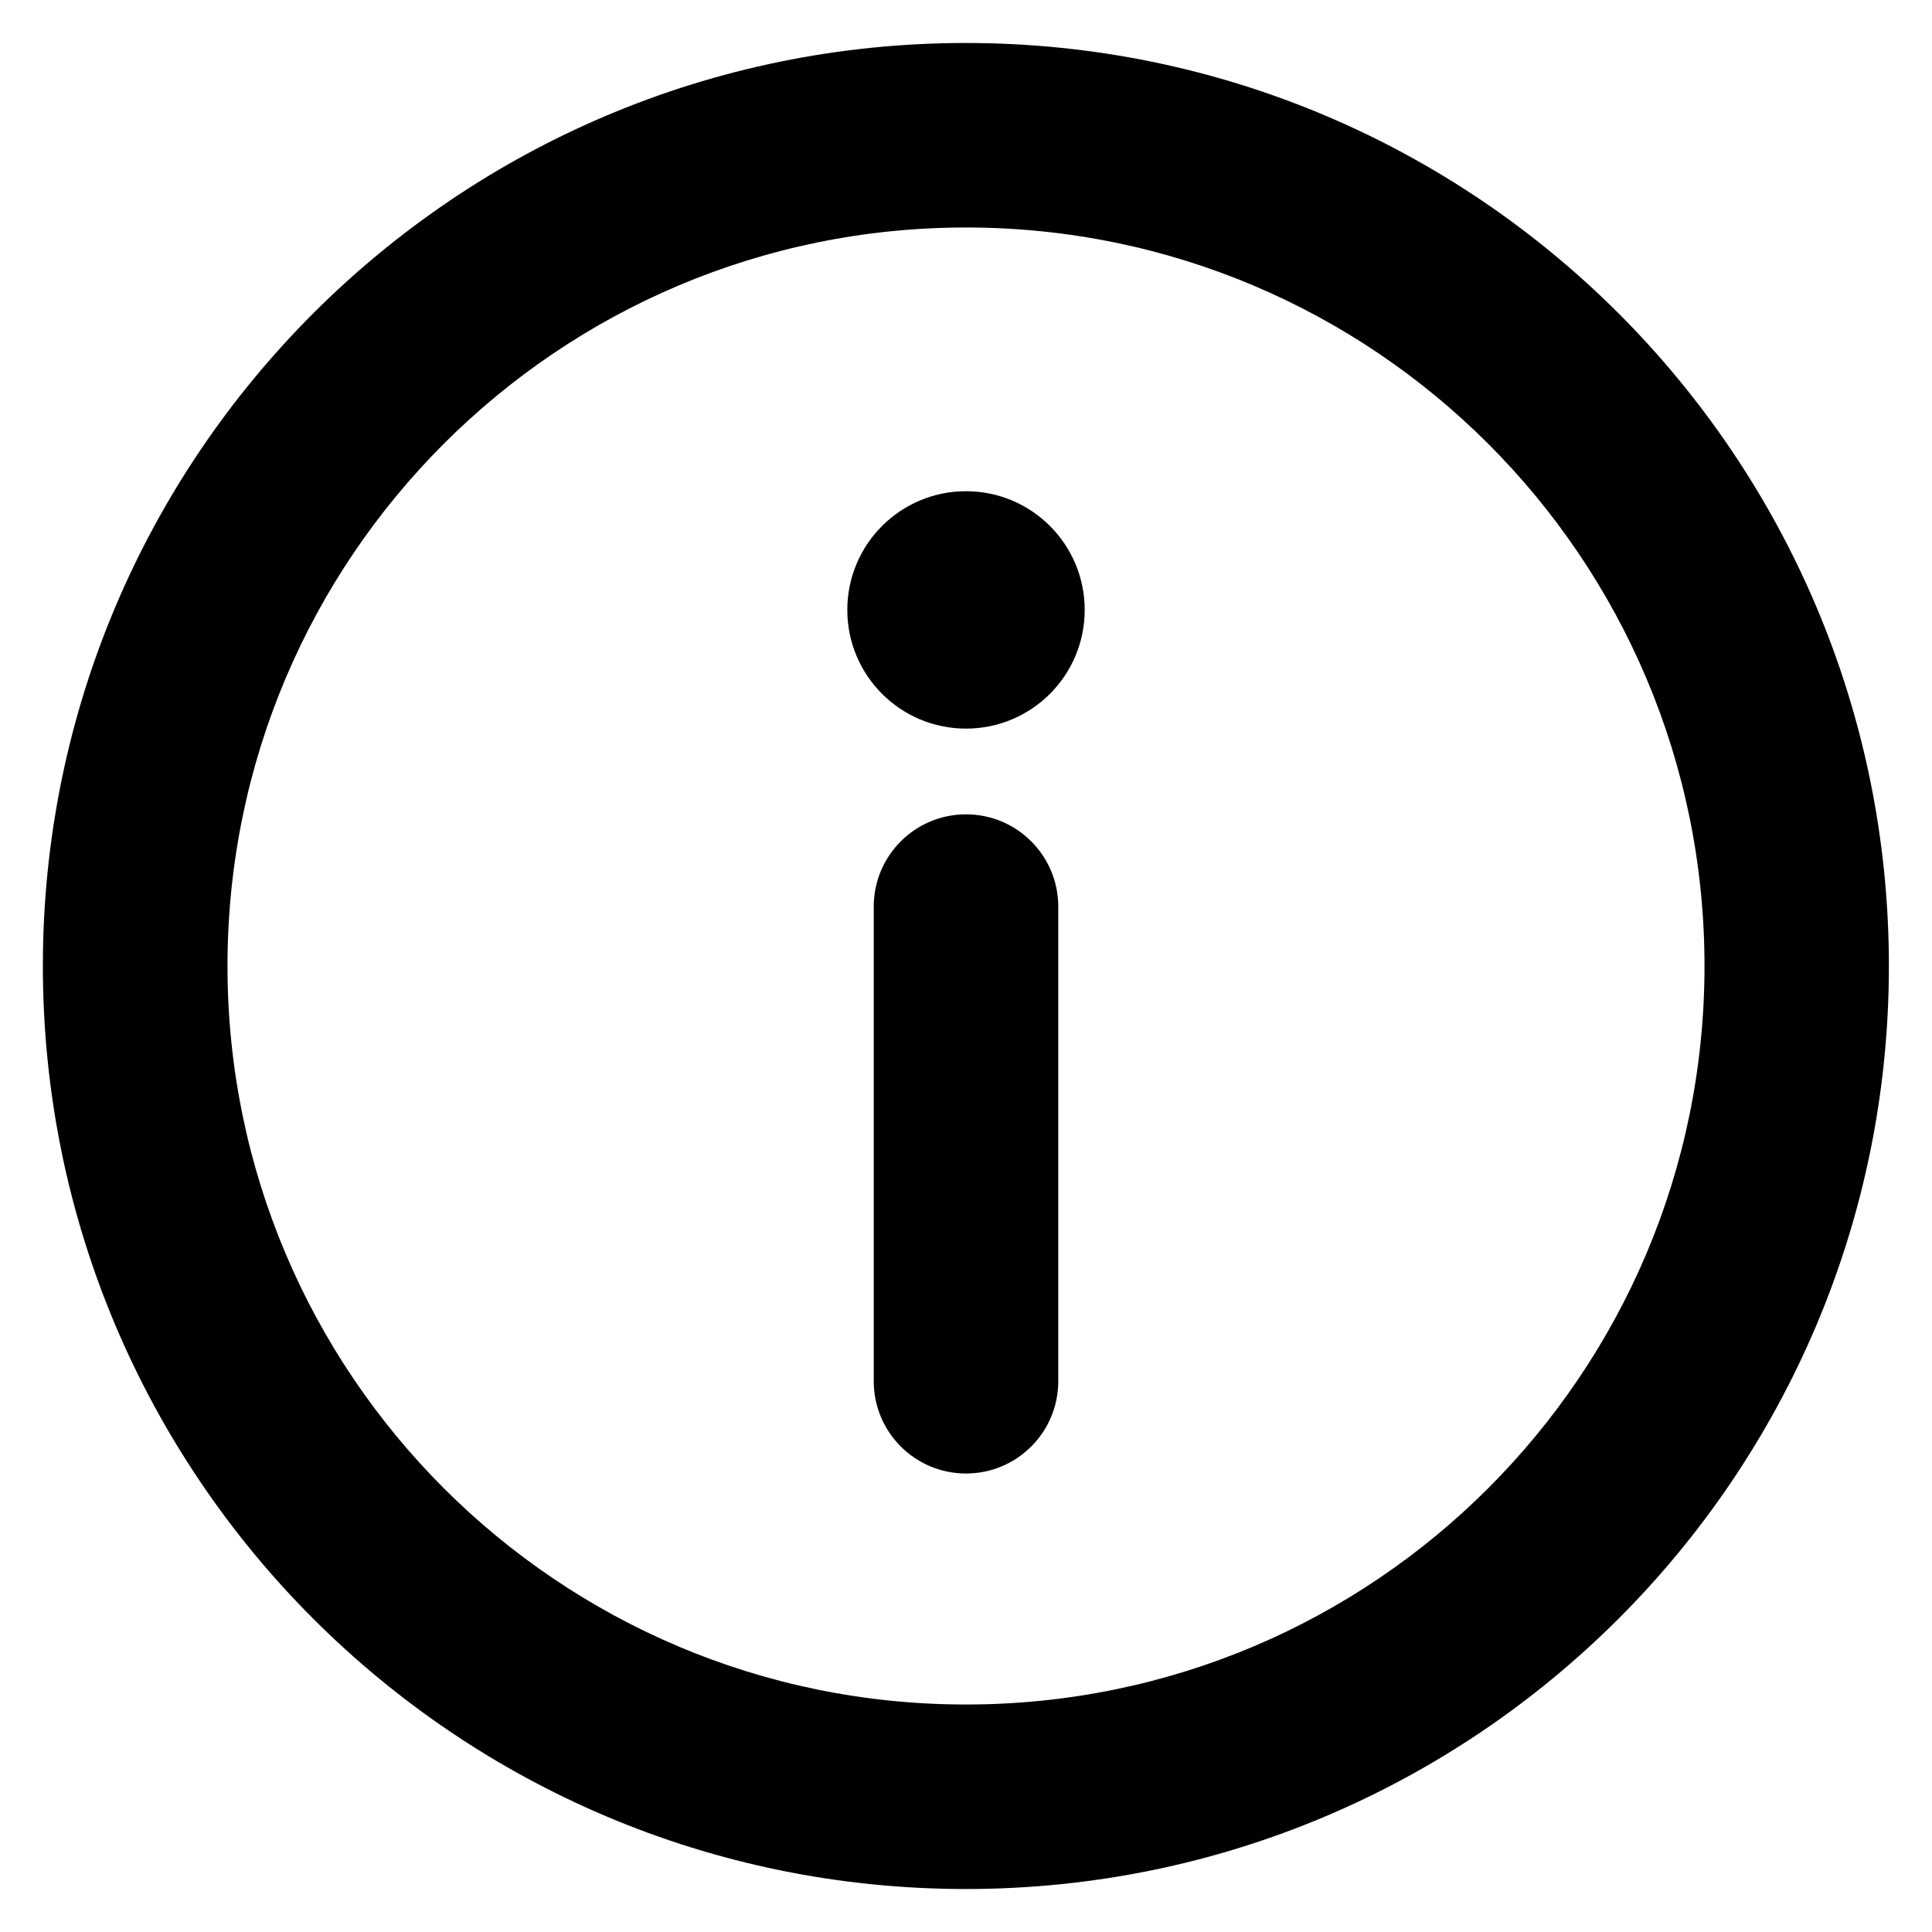
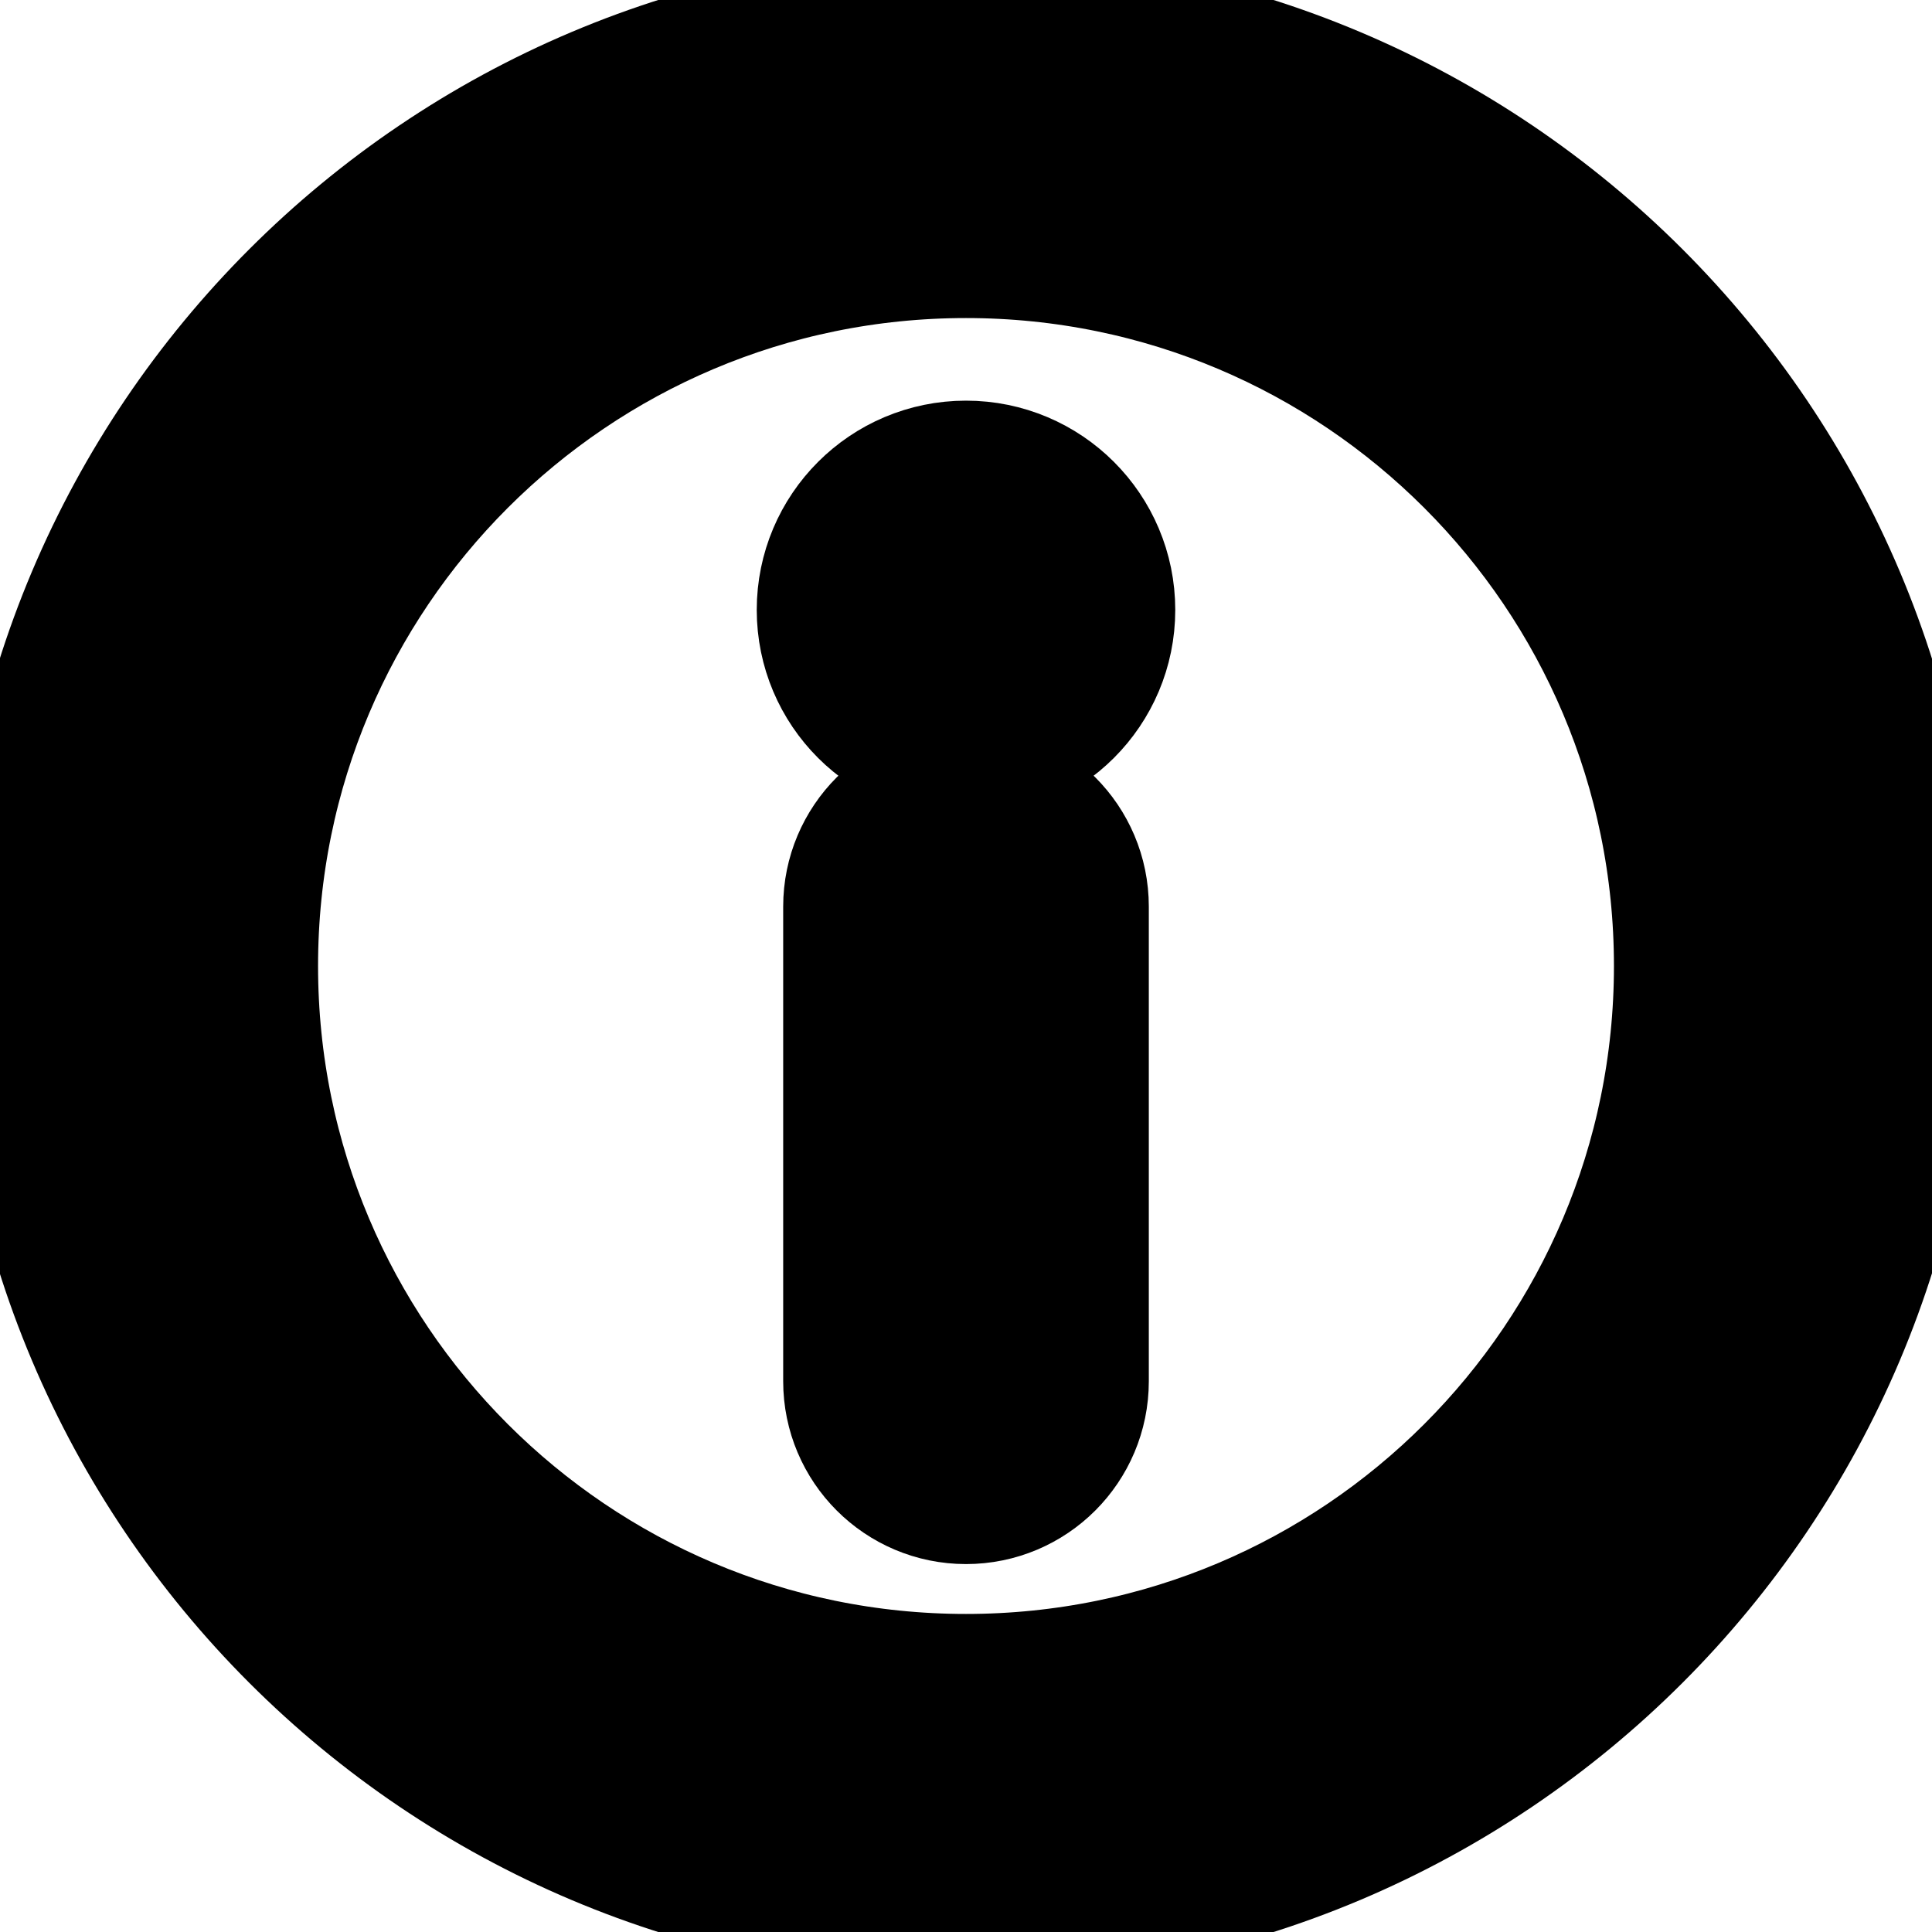
- <svg xmlns="http://www.w3.org/2000/svg" fill="none" viewBox="0 0 16 16">
+ <svg xmlns="http://www.w3.org/2000/svg" fill="none" stroke-width="1.5" aria-hidden="true" data-slot="icon" viewBox="0 0 16 16" stroke="currentColor">
  <path fill="#000" d="M8 4.068c-.543 0-.983.44-.983.983 0 .543.44.983.983.983s.983-.44.983-.983c0-.543-.44-.983-.983-.983m-.764 7.371c0 .422.342.764.764.764s.764-.342.764-.764V7.508c0-.422-.342-.764-.764-.764s-.764.342-.764.764z" />
  <path fill="#000" fill-rule="evenodd" d="M.355 8c0-4.222 3.423-7.644 7.644-7.644 4.222 0 7.644 3.423 7.644 7.644 0 4.222-3.422 7.644-7.644 7.644-4.222 0-7.644-3.422-7.644-7.644M8 1.884c-3.378 0-6.116 2.738-6.116 6.116 0 3.378 2.738 6.116 6.116 6.116 3.378 0 6.116-2.738 6.116-6.116 0-3.378-2.738-6.116-6.116-6.116" clip-rule="evenodd" />
</svg>
